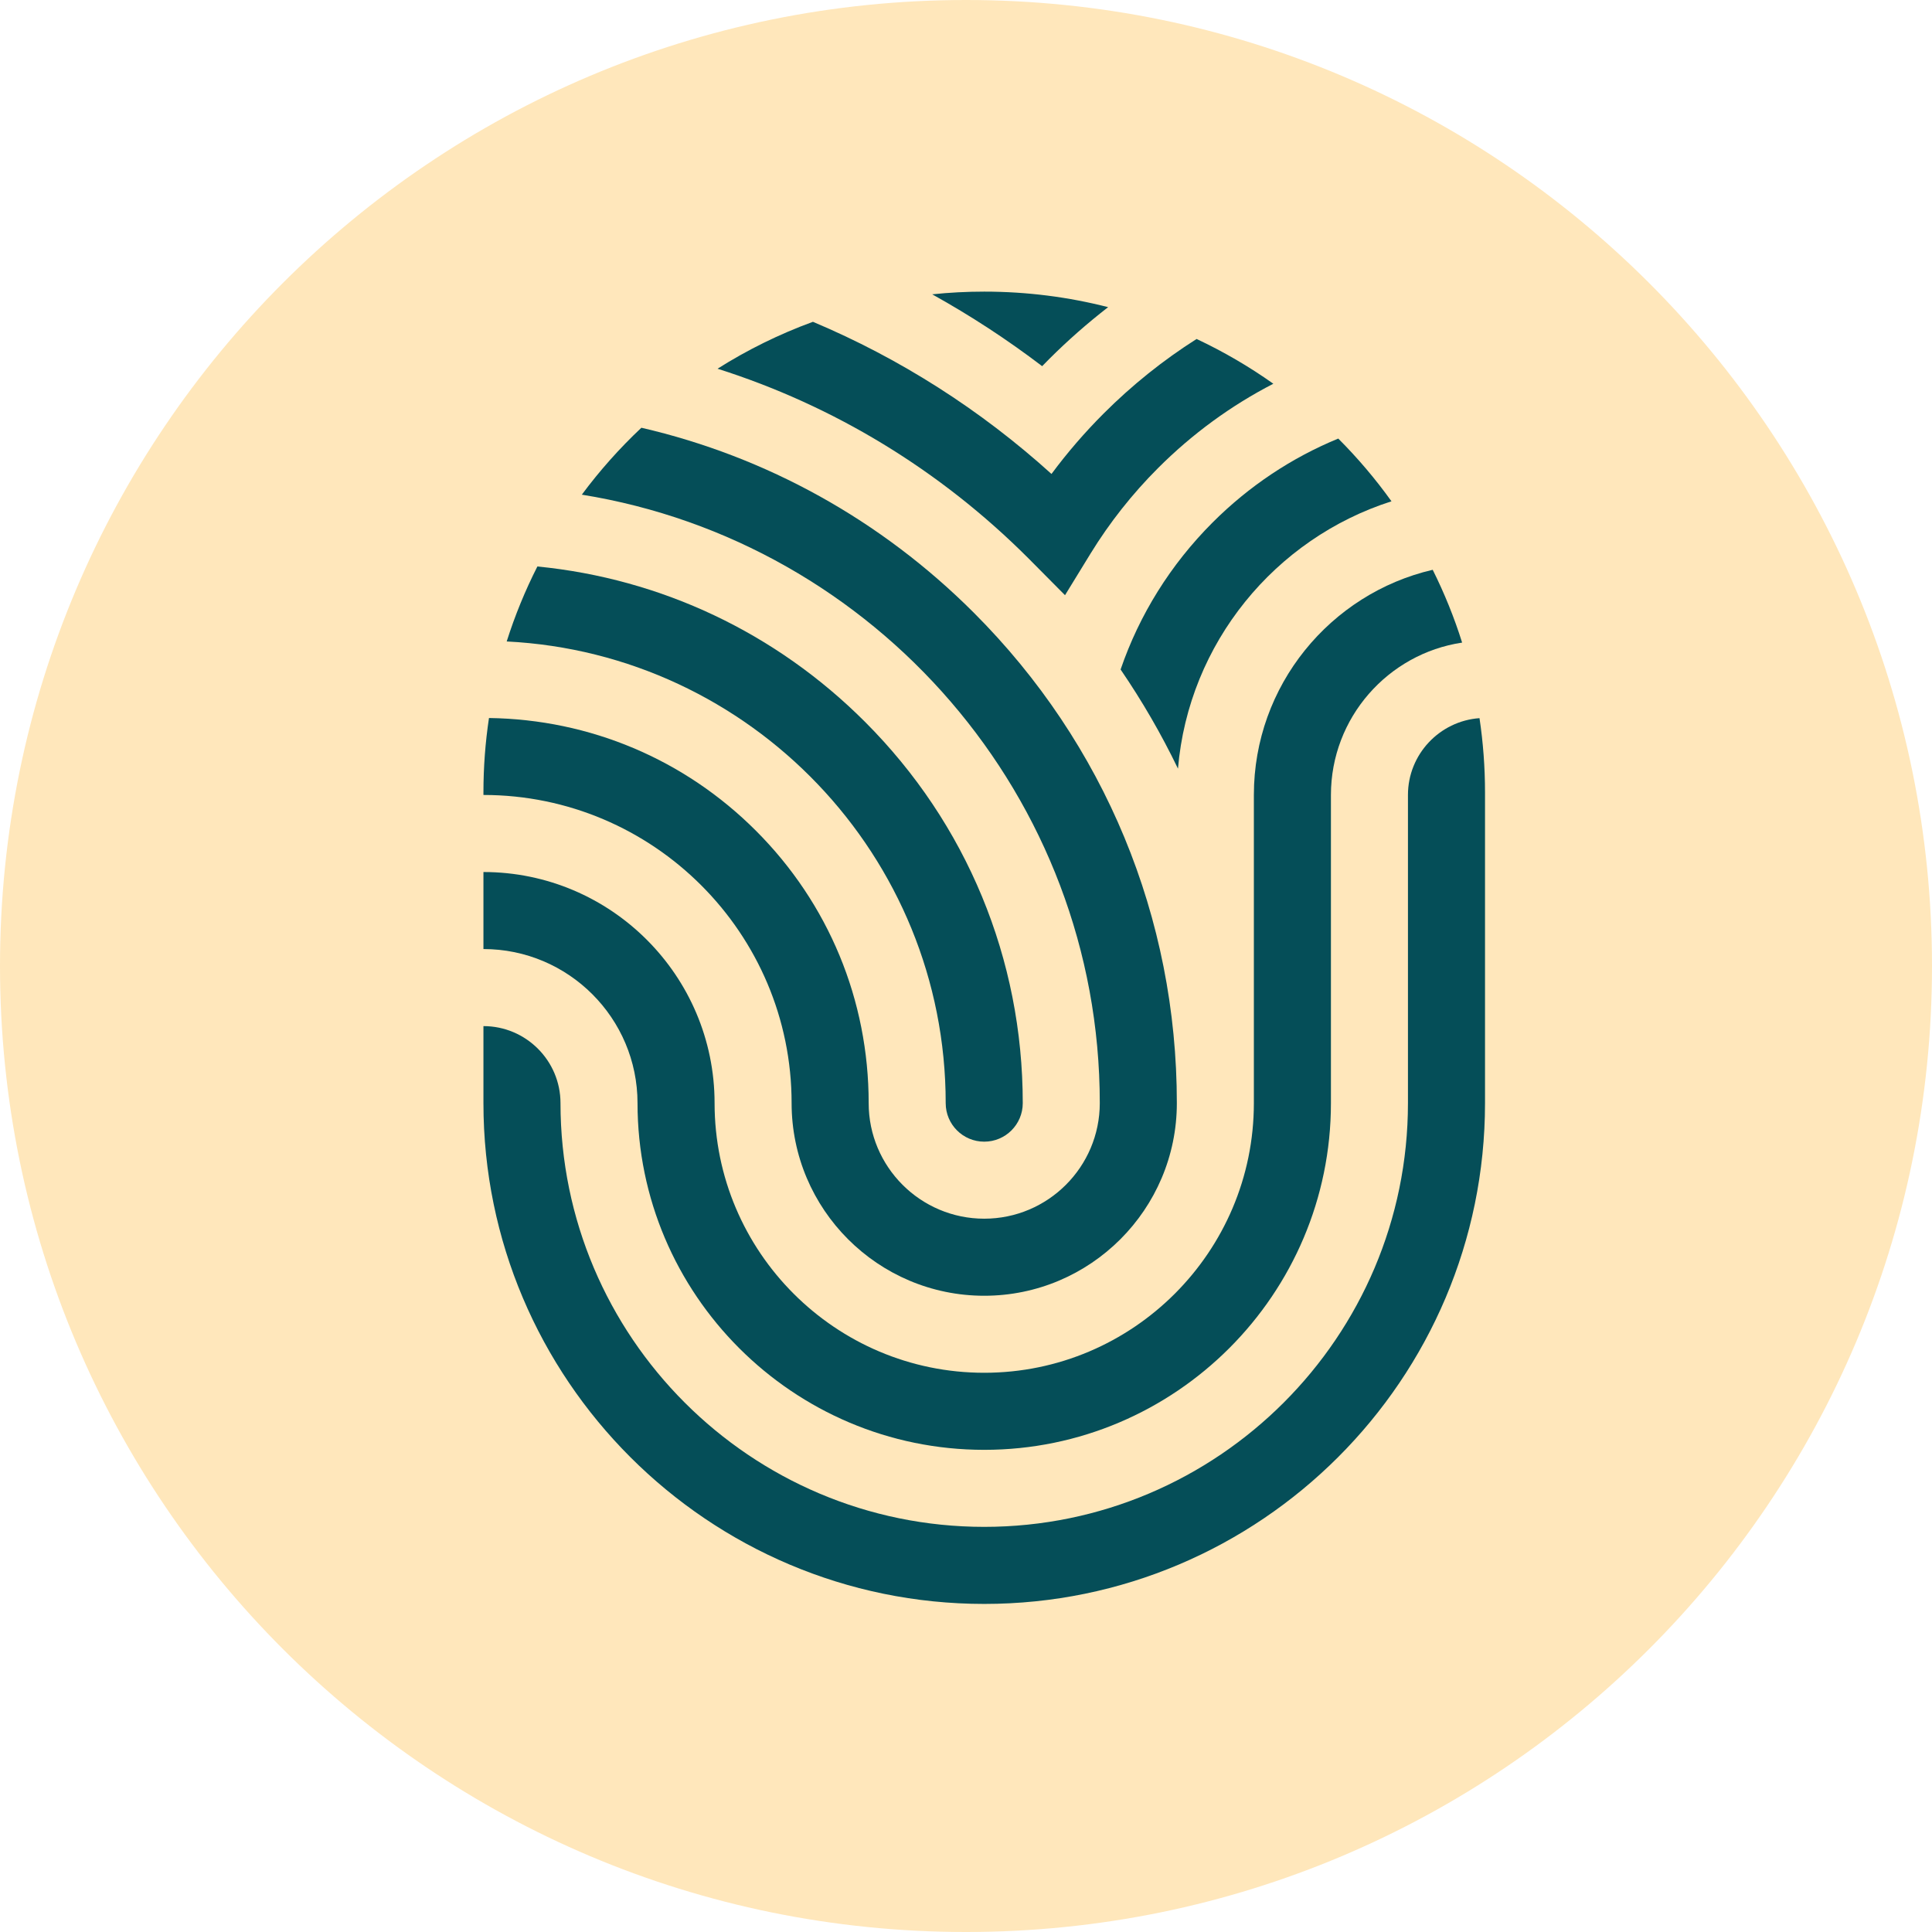
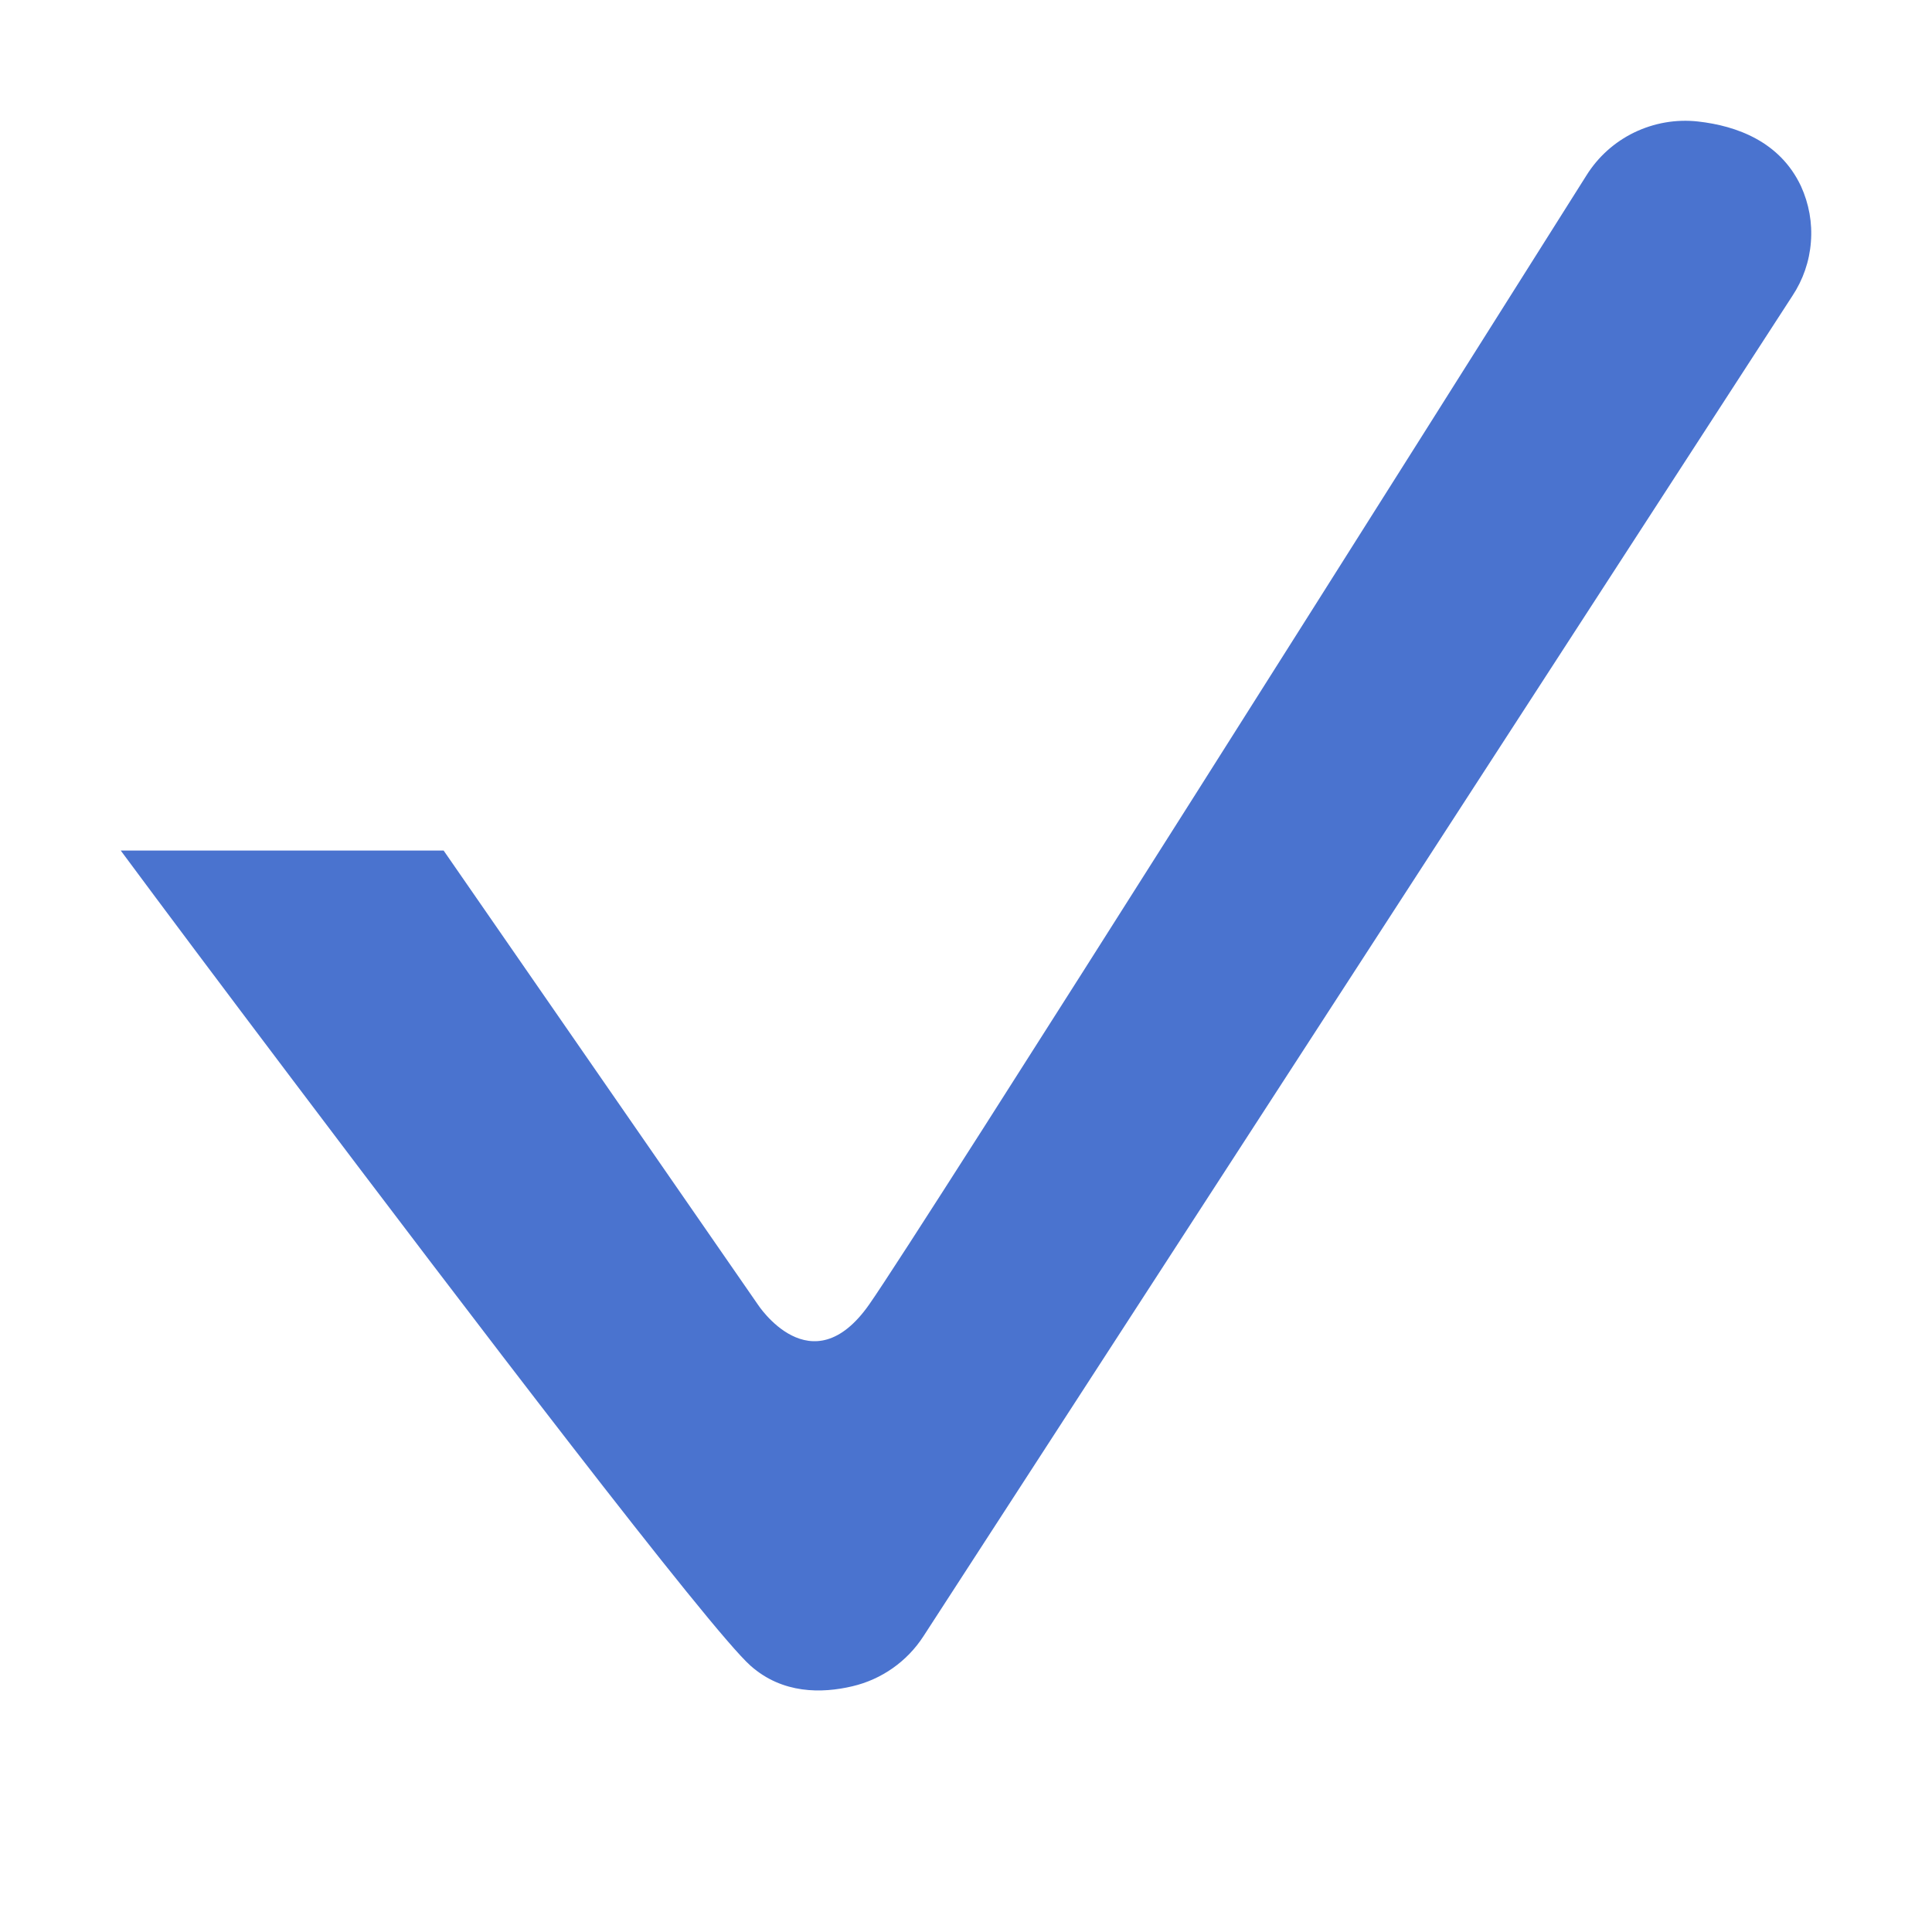
- <svg xmlns="http://www.w3.org/2000/svg" width="53" height="53" viewBox="0 0 53 53" fill="none">
-   <circle cx="26.5" cy="26.5" r="26.5" fill="#FFE7BB" />
-   <path d="M32.315 21.086C31.861 20.144 31.335 19.235 30.741 18.366C31.256 16.864 32.11 15.489 33.264 14.334C34.267 13.331 35.438 12.555 36.712 12.031C37.244 12.563 37.733 13.139 38.172 13.752C34.982 14.771 32.608 17.637 32.315 21.086Z" fill="#054E58" />
-   <path d="M36.511 21.808V30.262C36.511 35.507 32.244 39.773 27 39.773C21.756 39.773 17.489 35.506 17.489 30.262C17.489 27.931 15.593 26.035 13.262 26.035V23.922C16.758 23.922 19.603 26.766 19.603 30.262C19.603 34.341 22.921 37.659 27 37.659C31.079 37.659 34.397 34.341 34.397 30.262V21.808C34.397 18.805 36.496 16.283 39.303 15.631C39.622 16.27 39.893 16.937 40.11 17.628C38.076 17.933 36.511 19.691 36.511 21.808Z" fill="#054E58" />
-   <path d="M31.769 12.84C31.061 13.548 30.439 14.336 29.919 15.182L29.216 16.328L28.21 15.314C25.783 12.887 22.867 11.125 19.684 10.115C20.502 9.598 21.378 9.165 22.301 8.828C24.679 9.83 26.889 11.232 28.845 13.002C29.279 12.417 29.757 11.863 30.275 11.345C31.058 10.562 31.913 9.878 32.826 9.299C33.566 9.647 34.27 10.058 34.931 10.527C33.779 11.121 32.712 11.897 31.769 12.84Z" fill="#054E58" />
-   <path d="M27 44C19.425 44 13.262 37.837 13.262 30.262V28.149C14.428 28.149 15.376 29.097 15.376 30.262C15.376 36.672 20.59 41.886 27 41.886C33.41 41.886 38.624 36.672 38.624 30.262V21.808C38.624 20.694 39.492 19.779 40.587 19.701C40.686 20.365 40.738 21.046 40.738 21.738V30.262C40.738 37.837 34.575 44 27 44Z" fill="#054E58" />
-   <path d="M27 35.546C24.087 35.546 21.716 33.176 21.716 30.262C21.716 25.601 17.924 21.808 13.262 21.808V21.738C13.262 21.044 13.314 20.363 13.414 19.697C16.182 19.735 18.777 20.829 20.736 22.788C22.731 24.783 23.83 27.437 23.83 30.262C23.83 32.01 25.252 33.432 27 33.432C28.748 33.432 30.17 32.01 30.17 30.262C30.17 21.858 24.006 14.866 15.961 13.57C16.45 12.911 16.998 12.296 17.595 11.734C21.023 12.527 24.168 14.262 26.715 16.809C30.306 20.4 32.284 25.177 32.284 30.262C32.284 33.176 29.913 35.546 27 35.546Z" fill="#054E58" />
-   <path d="M28.78 9.851C28.716 9.915 28.652 9.98 28.589 10.045C27.63 9.315 26.622 8.657 25.573 8.074C26.042 8.025 26.518 8 27 8C28.173 8 29.312 8.148 30.399 8.426C29.832 8.866 29.29 9.341 28.78 9.851Z" fill="#054E58" />
-   <path d="M27 31.319C26.416 31.319 25.943 30.846 25.943 30.262C25.943 23.484 20.597 17.931 13.9 17.597C14.126 16.885 14.408 16.197 14.742 15.54C18.137 15.874 21.284 17.357 23.726 19.799C26.519 22.591 28.057 26.308 28.057 30.262C28.057 30.846 27.584 31.319 27 31.319Z" fill="#054E58" />
+ <svg xmlns="http://www.w3.org/2000/svg" width="16" height="16" viewBox="0 0 16 16" fill="none">
+   <path d="M1 7.044H3.674L6.275 10.802C6.275 10.802 6.718 11.489 7.199 10.802C7.618 10.204 12.011 3.241 13.138 1.453C13.234 1.299 13.371 1.176 13.534 1.097C13.698 1.018 13.88 0.986 14.061 1.006C14.385 1.042 14.742 1.174 14.915 1.542C14.981 1.687 15.01 1.846 14.997 2.005C14.985 2.164 14.932 2.317 14.844 2.45L7.648 13.55C7.513 13.759 7.302 13.908 7.059 13.965C6.805 14.025 6.481 14.029 6.217 13.796C5.885 13.504 3.847 10.83 2.418 8.936C1.836 8.165 1.363 7.534 1 7.044Z" fill="#4A73CF" />
</svg>
